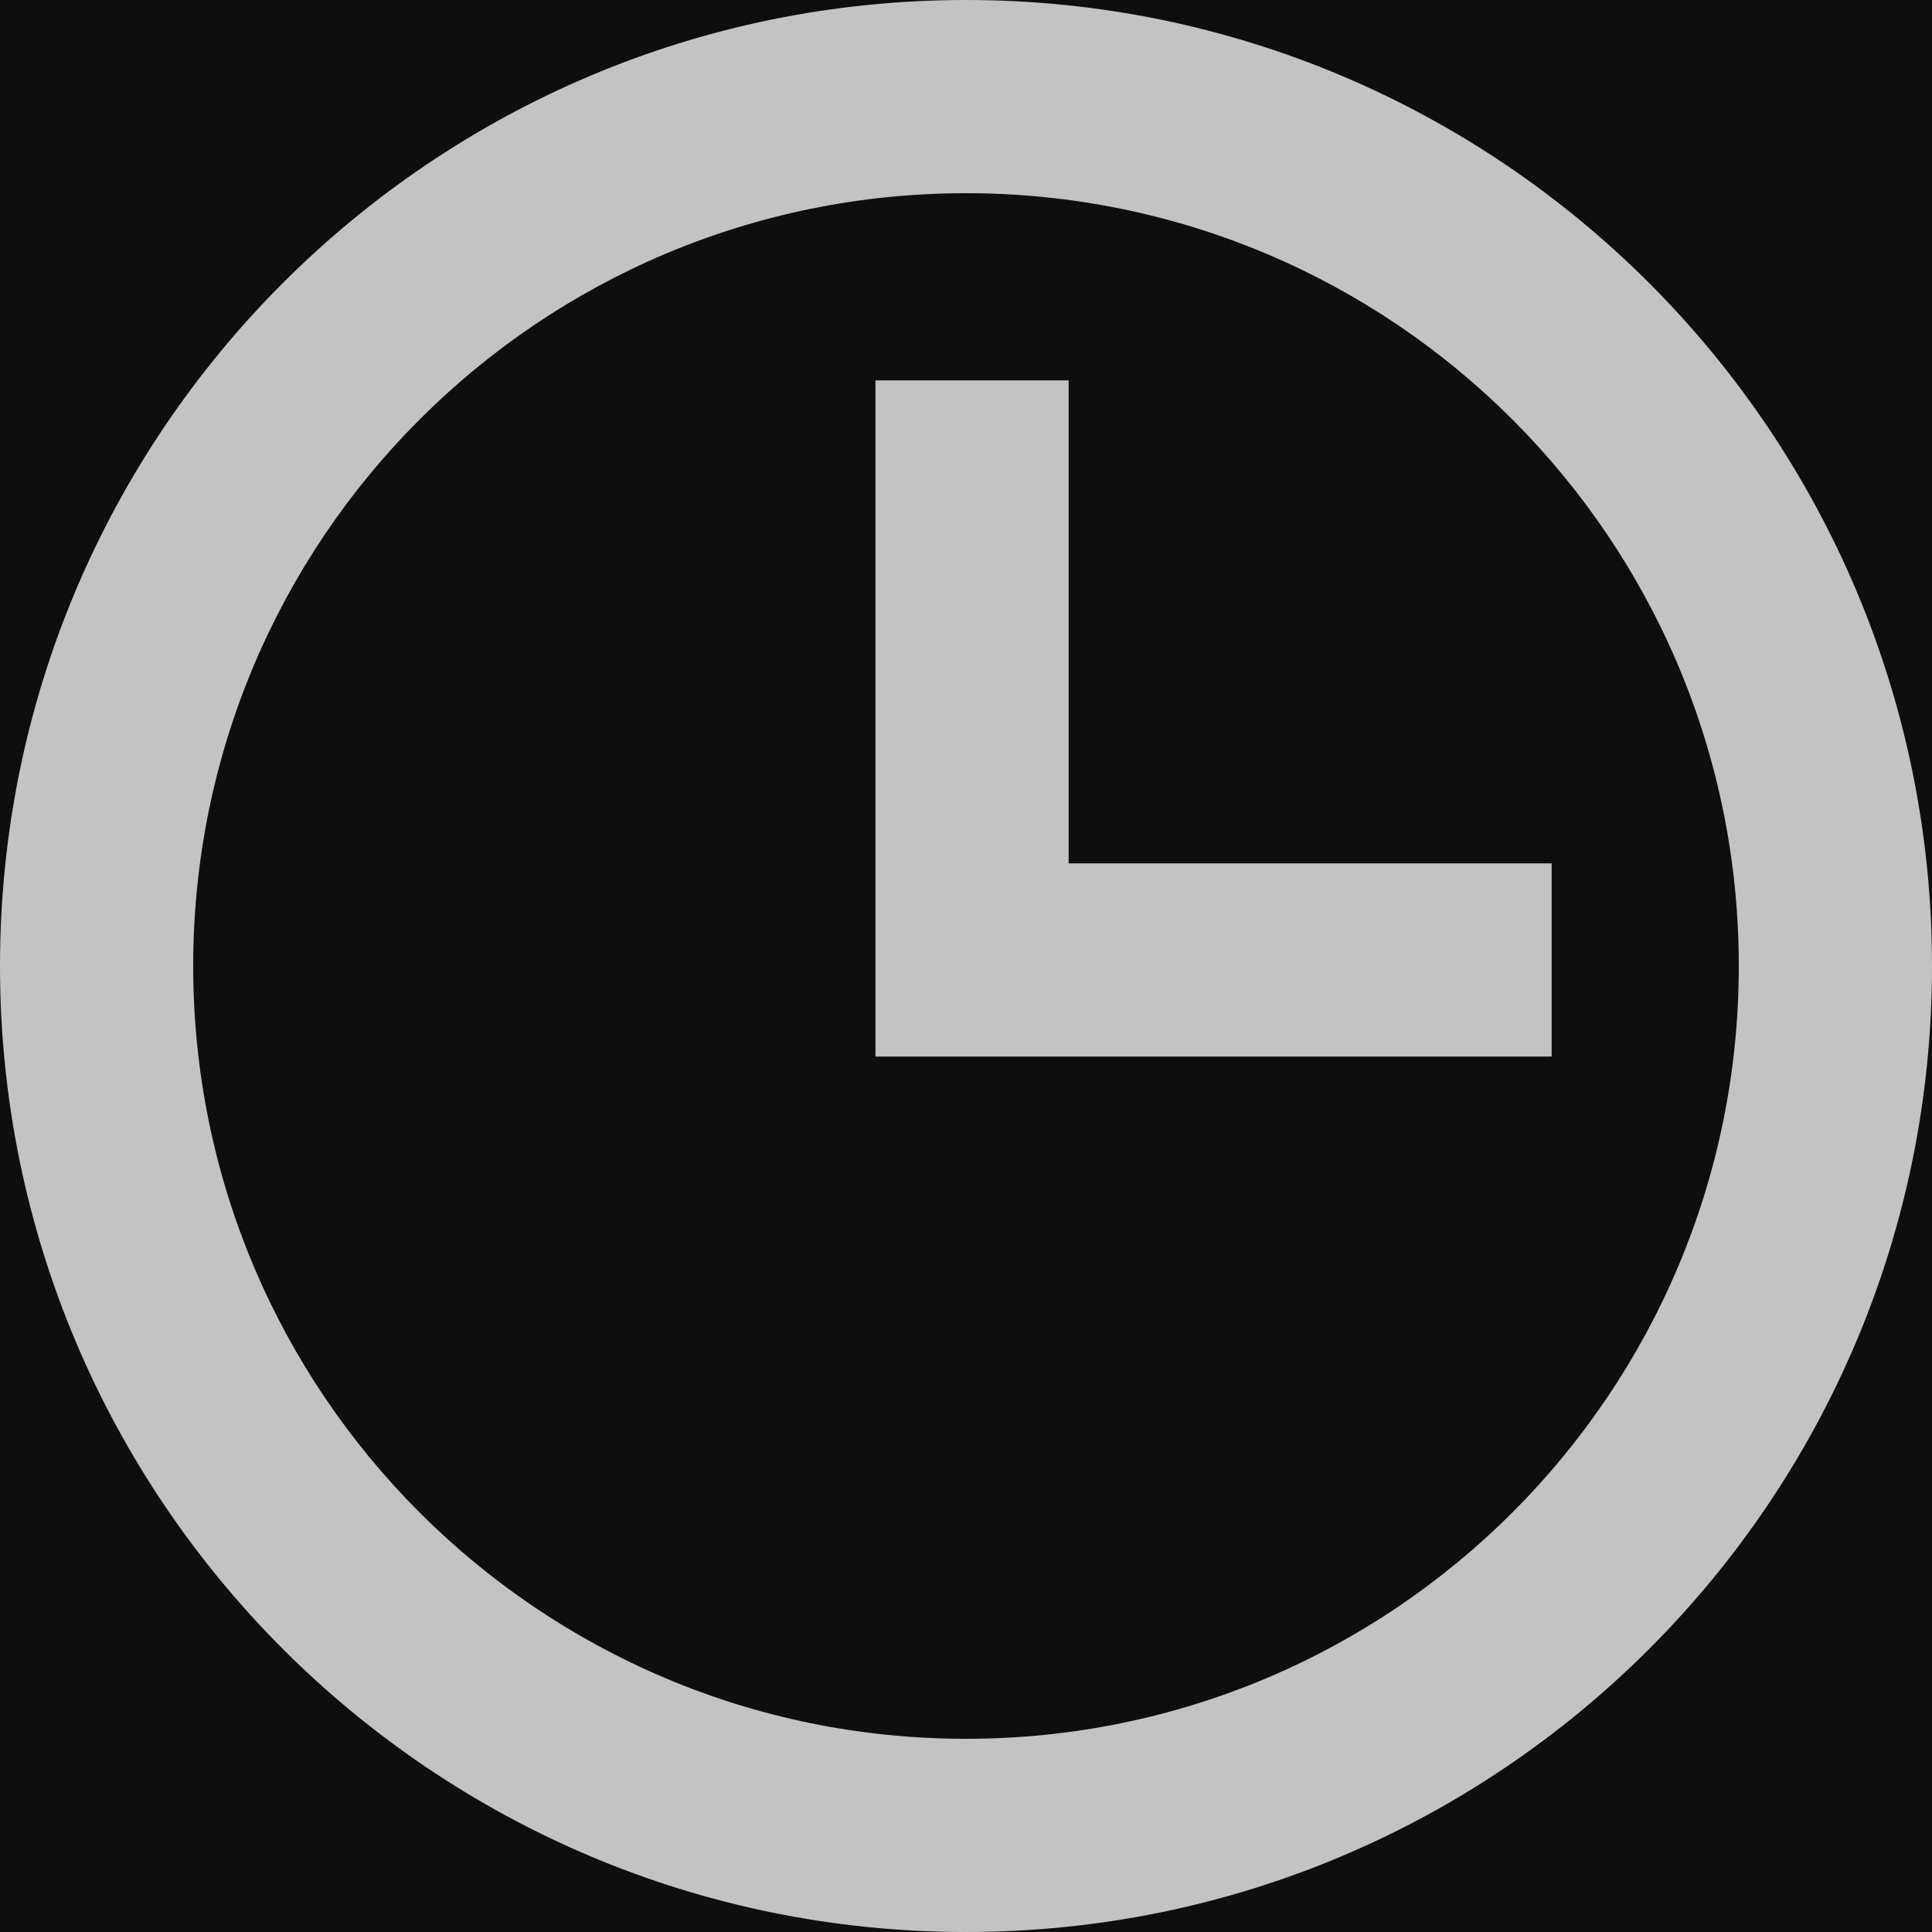
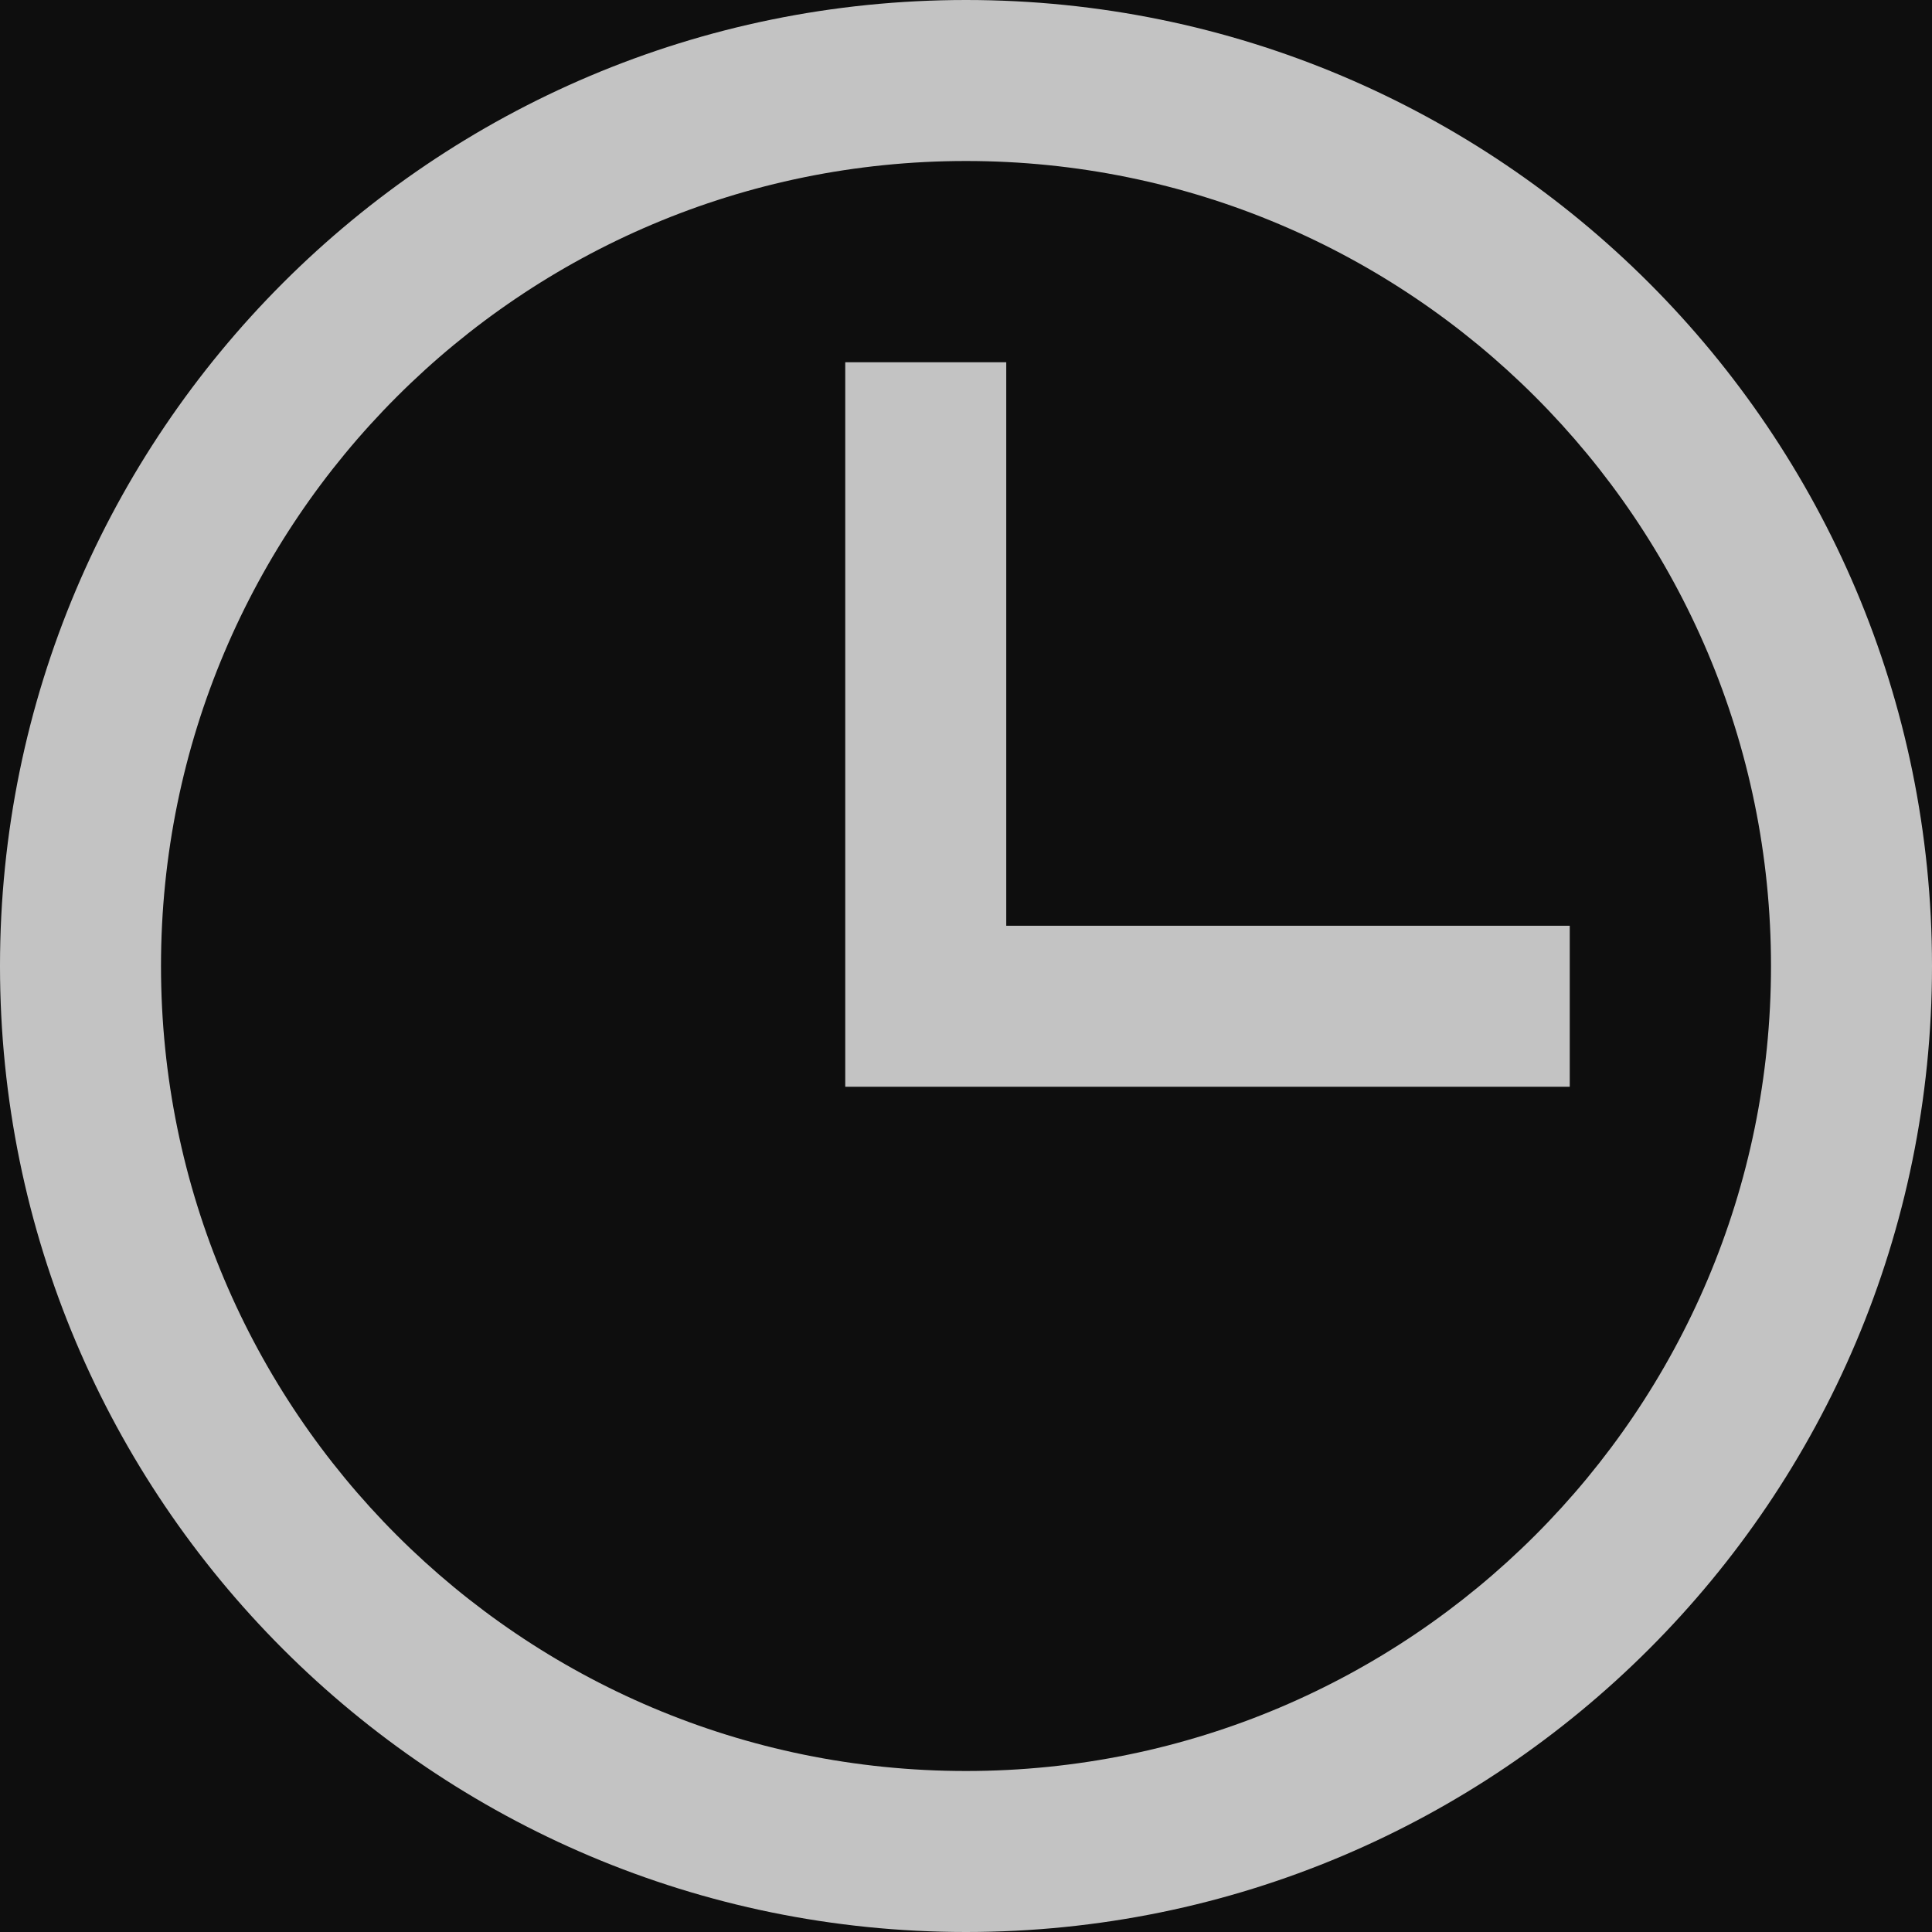
<svg xmlns="http://www.w3.org/2000/svg" xmlns:xlink="http://www.w3.org/1999/xlink" width="24" height="24" id="svg2" version="1.1">
  <defs id="defs4">
    <linearGradient id="linearGradient4946">
      <stop style="stop-color:#fff9ff;stop-opacity:0;" offset="0" id="stop4948" />
      <stop style="stop-color:#969696;stop-opacity:0.274;" offset="1" id="stop4950" />
    </linearGradient>
    <linearGradient id="linearGradient4898">
      <stop style="stop-color:#ffffff;stop-opacity:1;" offset="0" id="stop4900" />
      <stop style="stop-color:#ffffff;stop-opacity:0" offset="1" id="stop4902" />
    </linearGradient>
    <linearGradient id="linearGradient4268">
      <stop id="stop4270" offset="0" style="stop-color:#ffd300;stop-opacity:0;" />
      <stop id="stop4272" offset="1" style="stop-color:#ff9400;stop-opacity:0.538;" />
    </linearGradient>
    <linearGradient id="linearGradient4073">
      <stop style="stop-color:#ffd300;stop-opacity:0.682;" offset="0" id="stop4075" />
      <stop style="stop-color:#ffae00;stop-opacity:0.684;" offset="1" id="stop4077" />
    </linearGradient>
    <linearGradient id="linearGradient4043">
      <stop style="stop-color:#ffac00;stop-opacity:0.65;" offset="0" id="stop4045" />
      <stop style="stop-color:#ffa100;stop-opacity:0.855;" offset="1" id="stop4047" />
    </linearGradient>
    <linearGradient id="linearGradient4501">
      <stop style="stop-color:#fff5c6;stop-opacity:1;" offset="0" id="stop4503" />
      <stop style="stop-color:#ffd200;stop-opacity:0;" offset="1" id="stop4505" />
    </linearGradient>
    <linearGradient id="linearGradient4413">
      <stop style="stop-color:#ffd300;stop-opacity:0;" offset="0" id="stop4415" />
      <stop style="stop-color:#ffaa00;stop-opacity:1;" offset="1" id="stop4417" />
    </linearGradient>
    <linearGradient xlink:href="#linearGradient4413" id="linearGradient4419" x1="273.181" y1="42.943" x2="273.181" y2="477.368" gradientUnits="userSpaceOnUse" gradientTransform="matrix(0.9194159,0,0,0.9194159,21.33916,19.83656)" />
    <clipPath clipPathUnits="userSpaceOnUse" id="clipPath4528">
      <rect ry="74.064" y="61.156" x="58.095" height="398.192" width="398.192" id="rect4530" style="fill:#ffd300;fill-opacity:1;stroke:none" />
    </clipPath>
    <clipPath clipPathUnits="userSpaceOnUse" id="clipPath4534">
      <rect ry="74.064" y="61.156" x="58.095" height="398.192" width="398.192" id="rect4536" style="fill:#ffd300;fill-opacity:1;stroke:none" />
    </clipPath>
    <linearGradient xlink:href="#linearGradient4413" id="linearGradient3132" gradientUnits="userSpaceOnUse" gradientTransform="matrix(0.9194159,0,0,0.9194159,21.33916,19.83656)" x1="273.181" y1="42.943" x2="273.181" y2="477.368" />
    <radialGradient xlink:href="#linearGradient4501" id="radialGradient3142" gradientUnits="userSpaceOnUse" cx="265.187" cy="229.603" fx="265.187" fy="229.603" r="199.096" />
    <linearGradient xlink:href="#linearGradient4413" id="linearGradient3211" gradientUnits="userSpaceOnUse" gradientTransform="matrix(0.9194159,0,0,0.9194159,21.33916,19.83656)" x1="273.181" y1="42.943" x2="273.181" y2="477.368" />
    <linearGradient xlink:href="#linearGradient4073" id="linearGradient4079" x1="-249.935" y1="75.629" x2="-250.899" y2="443.268" gradientUnits="userSpaceOnUse" />
    <linearGradient xlink:href="#linearGradient4043" id="linearGradient4091" gradientUnits="userSpaceOnUse" x1="-261.518" y1="68.857" x2="-261.481" y2="449.97" />
    <linearGradient xlink:href="#linearGradient4073" id="linearGradient4095" gradientUnits="userSpaceOnUse" x1="-249.935" y1="75.629" x2="-250.899" y2="443.268" />
    <linearGradient xlink:href="#linearGradient4073" id="linearGradient4099" gradientUnits="userSpaceOnUse" x1="-249.935" y1="75.629" x2="-250.899" y2="443.268" />
    <linearGradient xlink:href="#linearGradient4073" id="linearGradient4103" gradientUnits="userSpaceOnUse" x1="-249.935" y1="75.629" x2="-250.899" y2="443.268" />
    <linearGradient xlink:href="#linearGradient4073" id="linearGradient4131" gradientUnits="userSpaceOnUse" x1="-251.296" y1="339.672" x2="-250.899" y2="450.073" gradientTransform="translate(0,12)" />
    <clipPath clipPathUnits="userSpaceOnUse" id="clipPath4163">
      <path id="path4165" d="m -107.562,60.75 c -104.095,-0.386 -204.159,-0.281 -308.229,-0.281 -22.269,0.414 -40.396,27.311 -40.021,61.906 0.738,100.526 -1.664,201.103 1.406,301.594 6.212,25.023 33.017,36.846 59.125,36.627 100.787,-0.816 190.736,-0.299 290.806,0 25.372,-6.386 45.851,-28.258 46.85,-55.947 C -57.741,305.095 -57.375,197.323 -57.639,97.125 -62.413,75.515 -85.722,59.993 -107.562,60.75 z" style="fill:url(#linearGradient4167);fill-opacity:1;stroke:none" />
    </clipPath>
    <linearGradient xlink:href="#linearGradient4043" id="linearGradient4167" gradientUnits="userSpaceOnUse" x1="-261.518" y1="68.857" x2="-261.481" y2="449.97" />
    <linearGradient xlink:href="#linearGradient4073" id="linearGradient4176" gradientUnits="userSpaceOnUse" gradientTransform="translate(0,12)" x1="-251.296" y1="339.672" x2="-250.899" y2="450.073" />
    <linearGradient xlink:href="#linearGradient4073" id="linearGradient4180" gradientUnits="userSpaceOnUse" x1="-249.935" y1="75.629" x2="-250.899" y2="443.268" gradientTransform="translate(-636.9379,263.2792)" />
    <linearGradient xlink:href="#linearGradient4043" id="linearGradient4184" gradientUnits="userSpaceOnUse" x1="-261.518" y1="48.631" x2="-261.481" y2="449.97" gradientTransform="matrix(0.9418892,0,0,0.9516613,-14.89791,12.55384)" />
    <linearGradient xlink:href="#linearGradient4043" id="linearGradient4216" gradientUnits="userSpaceOnUse" gradientTransform="matrix(0.923021,0,0,0.9325973,-21.48496,17.30038)" x1="-261.518" y1="48.631" x2="-261.481" y2="449.97" />
    <linearGradient xlink:href="#linearGradient4268" id="linearGradient4274" gradientUnits="userSpaceOnUse" gradientTransform="matrix(0.923021,0,0,0.9325973,-21.48496,39.30038)" x1="-261.518" y1="355.124" x2="-261.481" y2="449.97" />
    <clipPath clipPathUnits="userSpaceOnUse" id="clipPath4310">
      <path id="path4312" d="m -100.9,60.609 -311.66,0 c -22.273,0 -42.549,19.257 -42.549,43.268 l 0,311.657 c 0,25.876 16.441,43.268 42.549,43.268 l 311.66,0 c 27.143,0 43.268,-15.541 43.268,-43.268 l 0,-311.657 c 0,-22.131 -21.414,-43.268 -43.268,-43.268 z" style="fill:#fff9af;fill-opacity:1;stroke:none" />
    </clipPath>
    <filter id="filter4862" width="1.5" height="1.5" x="-0.25" y="-0.25" color-interpolation-filters="sRGB">
      <feGaussianBlur id="feGaussianBlur4864" in="SourceAlpha" stdDeviation="20" result="blur" />
      <feColorMatrix id="feColorMatrix4866" result="bluralpha" type="matrix" values="1 0 0 0 0 0 1 0 0 0 0 0 1 0 0 0 0 0 0.6 0 " />
      <feOffset id="feOffset4868" in="bluralpha" dx="-2.47025e-15" dy="20" result="offsetBlur" />
      <feMerge id="feMerge4870">
        <feMergeNode id="feMergeNode4872" in="offsetBlur" />
        <feMergeNode id="feMergeNode4874" in="SourceGraphic" />
      </feMerge>
    </filter>
    <linearGradient xlink:href="#linearGradient4898" id="linearGradient4904" x1="-260.186" y1="62.698" x2="-261.176" y2="245.93" gradientUnits="userSpaceOnUse" />
    <linearGradient xlink:href="#linearGradient4043" id="linearGradient4908" gradientUnits="userSpaceOnUse" gradientTransform="matrix(0.923021,0,0,0.9325973,-21.48496,17.30038)" x1="-261.518" y1="48.631" x2="-261.481" y2="449.97" />
    <linearGradient xlink:href="#linearGradient4898" id="linearGradient4922" gradientUnits="userSpaceOnUse" x1="-260.186" y1="62.698" x2="-261.176" y2="245.93" />
    <linearGradient xlink:href="#linearGradient4043" id="linearGradient4924" gradientUnits="userSpaceOnUse" gradientTransform="matrix(0.923021,0,0,0.9325973,-21.48496,17.30038)" x1="-261.518" y1="48.631" x2="-261.481" y2="449.97" />
    <linearGradient xlink:href="#linearGradient4268" id="linearGradient4926" gradientUnits="userSpaceOnUse" gradientTransform="matrix(0.923021,0,0,0.9325973,-21.48496,39.30038)" x1="-261.518" y1="355.124" x2="-261.481" y2="449.97" />
    <linearGradient xlink:href="#linearGradient4268" id="linearGradient4938" gradientUnits="userSpaceOnUse" gradientTransform="matrix(0.923021,0,0,0.9325973,-21.48496,39.30038)" x1="-261.518" y1="408.786" x2="-261.481" y2="449.97" />
    <linearGradient xlink:href="#linearGradient4043" id="linearGradient4940" gradientUnits="userSpaceOnUse" gradientTransform="matrix(0.923021,0,0,0.9325973,-21.48496,17.30038)" x1="-261.518" y1="48.631" x2="-261.481" y2="449.97" />
    <linearGradient xlink:href="#linearGradient4946" id="linearGradient4952" x1="254.818" y1="337.679" x2="254.821" y2="457.98" gradientUnits="userSpaceOnUse" />
    <clipPath clipPathUnits="userSpaceOnUse" id="clipPath4958">
      <path id="path4960" d="m 255.583,161.975 c -10.428,5.902 -7.613,20.587 -9.204,30.686 -2.456,37.205 2.841,74.944 -3.389,111.814 -1.554,11.442 -11.724,21.288 -23.594,20.406 -25.895,-1.839 -40.556,-30.611 -66.781,-31.719 -6.512,-0.848 -16.292,2.368 -15.375,10.406 1.783,7.826 11.803,6.23 17.688,8.094 21.146,5.765 38.038,23.939 42.202,45.521 5.917,19.718 13.192,39.049 24.986,56.072 4.488,8.795 8.099,32.76 9.969,42.471 30.032,0 58.412,-0.23 86.733,-2e-5 1.243,-35.187 42.832,-72.635 47.174,-108.252 2.278,-17.688 -2.249,-39.557 -19.438,-48.188 -8.062,-2.935 -17.6,3.463 -24.969,-1.844 -4.863,-8.757 -10.823,-18.615 -21.812,-19.594 -7.438,-1.326 -16.549,2.365 -22.812,-2.594 -11.872,-27.543 -8.212,-58.467 -11.625,-87.562 -1.498,-8.583 -2.731,-17.948 -7.438,-25.25 -0.706,-0.298 -1.537,-0.658 -2.312,-0.469 z" style="fill:#ffffff;fill-opacity:1;stroke:none" />
    </clipPath>
    <clipPath clipPathUnits="userSpaceOnUse" id="clipPath4974">
      <path id="path4976" d="m -109.481,61.356 -297.623,0 c -21.27,0 -40.633,18.66 -40.633,41.927 l 0,302.004 c 0,25.075 15.7,41.928 40.633,41.928 l 297.623,0 c 25.921,0 41.319,-15.059 41.319,-41.928 l 0,-302.004 c 0,-21.445 -20.45,-41.927 -41.319,-41.927 z" style="fill:#fff9af;fill-opacity:1;stroke:none" />
    </clipPath>
    <linearGradient xlink:href="#linearGradient4946" id="linearGradient3880" gradientUnits="userSpaceOnUse" x1="254.818" y1="337.679" x2="254.821" y2="457.98" />
    <linearGradient xlink:href="#linearGradient4946" id="linearGradient3890" gradientUnits="userSpaceOnUse" x1="254.818" y1="337.679" x2="254.821" y2="457.98" />
    <filter id="filter4037" width="1.5" height="1.5" x="-0.25" y="-0.25" color-interpolation-filters="sRGB">
      <feGaussianBlur id="feGaussianBlur4039" in="SourceAlpha" stdDeviation="3" result="blur" />
      <feColorMatrix id="feColorMatrix4041" result="bluralpha" type="matrix" values="1 0 0 0 0 0 1 0 0 0 0 0 1 0 0 0 0 0 0.8 0 " />
      <feOffset id="feOffset4043" in="bluralpha" dx="0" dy="5" result="offsetBlur" />
      <feMerge id="feMerge4045">
        <feMergeNode id="feMergeNode4047" in="offsetBlur" />
        <feMergeNode id="feMergeNode4049" in="SourceGraphic" />
      </feMerge>
    </filter>
    <clipPath clipPathUnits="userSpaceOnUse" id="clipPath4097">
      <rect ry="29.818" y="40.898" x="36.266" height="414.539" width="431.037" id="rect4099" style="fill:#000000;fill-opacity:1;stroke:none;display:inline" />
    </clipPath>
    <filter id="filter4318" width="1.5" height="1.5" x="-0.25" y="-0.25" color-interpolation-filters="sRGB">
      <feGaussianBlur id="feGaussianBlur4320" in="SourceAlpha" stdDeviation="10" result="blur" />
      <feColorMatrix id="feColorMatrix4322" result="bluralpha" type="matrix" values="1 0 0 0 0 0 1 0 0 0 0 0 1 0 0 0 0 0 0.5 0 " />
      <feOffset id="feOffset4324" in="bluralpha" dx="0" dy="20" result="offsetBlur" />
      <feMerge id="feMerge4326">
        <feMergeNode id="feMergeNode4328" in="offsetBlur" />
        <feMergeNode id="feMergeNode4330" in="SourceGraphic" />
      </feMerge>
    </filter>
    <filter id="filter4351" width="1.5" height="1.5" x="-0.25" y="-0.25" color-interpolation-filters="sRGB">
      <feGaussianBlur id="feGaussianBlur4353" in="SourceAlpha" stdDeviation="10" result="blur" />
      <feColorMatrix id="feColorMatrix4355" result="bluralpha" type="matrix" values="1 0 0 0 0 0 1 0 0 0 0 0 1 0 0 0 0 0 0.5 0 " />
      <feOffset id="feOffset4357" in="bluralpha" dx="0" dy="20" result="offsetBlur" />
      <feMerge id="feMerge4359">
        <feMergeNode id="feMergeNode4361" in="offsetBlur" />
        <feMergeNode id="feMergeNode4363" in="SourceGraphic" />
      </feMerge>
    </filter>
    <linearGradient xlink:href="#linearGradient4946" id="linearGradient3109" gradientUnits="userSpaceOnUse" x1="254.818" y1="337.679" x2="254.821" y2="457.98" />
  </defs>
  <g id="background" transform="translate(0,-488)">
    <rect style="fill:#000000;fill-opacity:0.941;stroke:none" id="rect3864" width="24" height="24" x="0" y="488" />
  </g>
-   <g id="icon" transform="translate(0,-1000)">
-     <g id="g3077" transform="matrix(0.0375,0,0,0.0375,-7.2,992.8)">
-       <path id="rect3885" d="m 482,318 0,160 0,64 64,0 160,0 0,-64 -160,0 0,-160 -64,0 z" style="opacity:0.8;fill:#ffffff;fill-opacity:0.941;stroke:none" />
-       <path id="path3077" d="M 512,192 C 335.269,192 192,335.269 192,512 192,688.731 335.269,832 512,832 688.731,832 832,688.731 832,512 832,335.269 688.731,192 512,192 z m 0,64 C 653.385,256 768,370.615 768,512 768,653.385 653.385,768 512,768 370.615,768 256,653.385 256,512 256,370.615 370.615,256 512,256 z" style="opacity:0.8;fill:#ffffff;fill-opacity:0.941;stroke:none" />
-     </g>
+   <g id="icon" transform="translate(0,-1000)" style="display:inline">
+     <path style="opacity:0.8;fill:#ffffff;fill-opacity:0.941;stroke:none" d="M 12,0 C 5.373,0 0,5.373 0,12 0,18.627 5.373,24 12,24 18.627,24 24,18.627 24,12 24,5.373 18.627,0 12,0 z m 0,2 C 17.523,2 22,6.477 22,12 22,17.523 17.523,22 12,22 6.477,22 2,17.523 2,12 2,6.477 6.477,2 12,2 z" id="path3080" transform="translate(0,1000)" />
+     <path transform="translate(0,512)" style="opacity:0.8;fill:#ffffff;fill-opacity:0.941;stroke:none" d="m 10.5,492.5 0,7 0,2 2,0 7,0 0,-2 -7,0 0,-7 -2,0 z" id="rect3078" />
  </g>
</svg>
